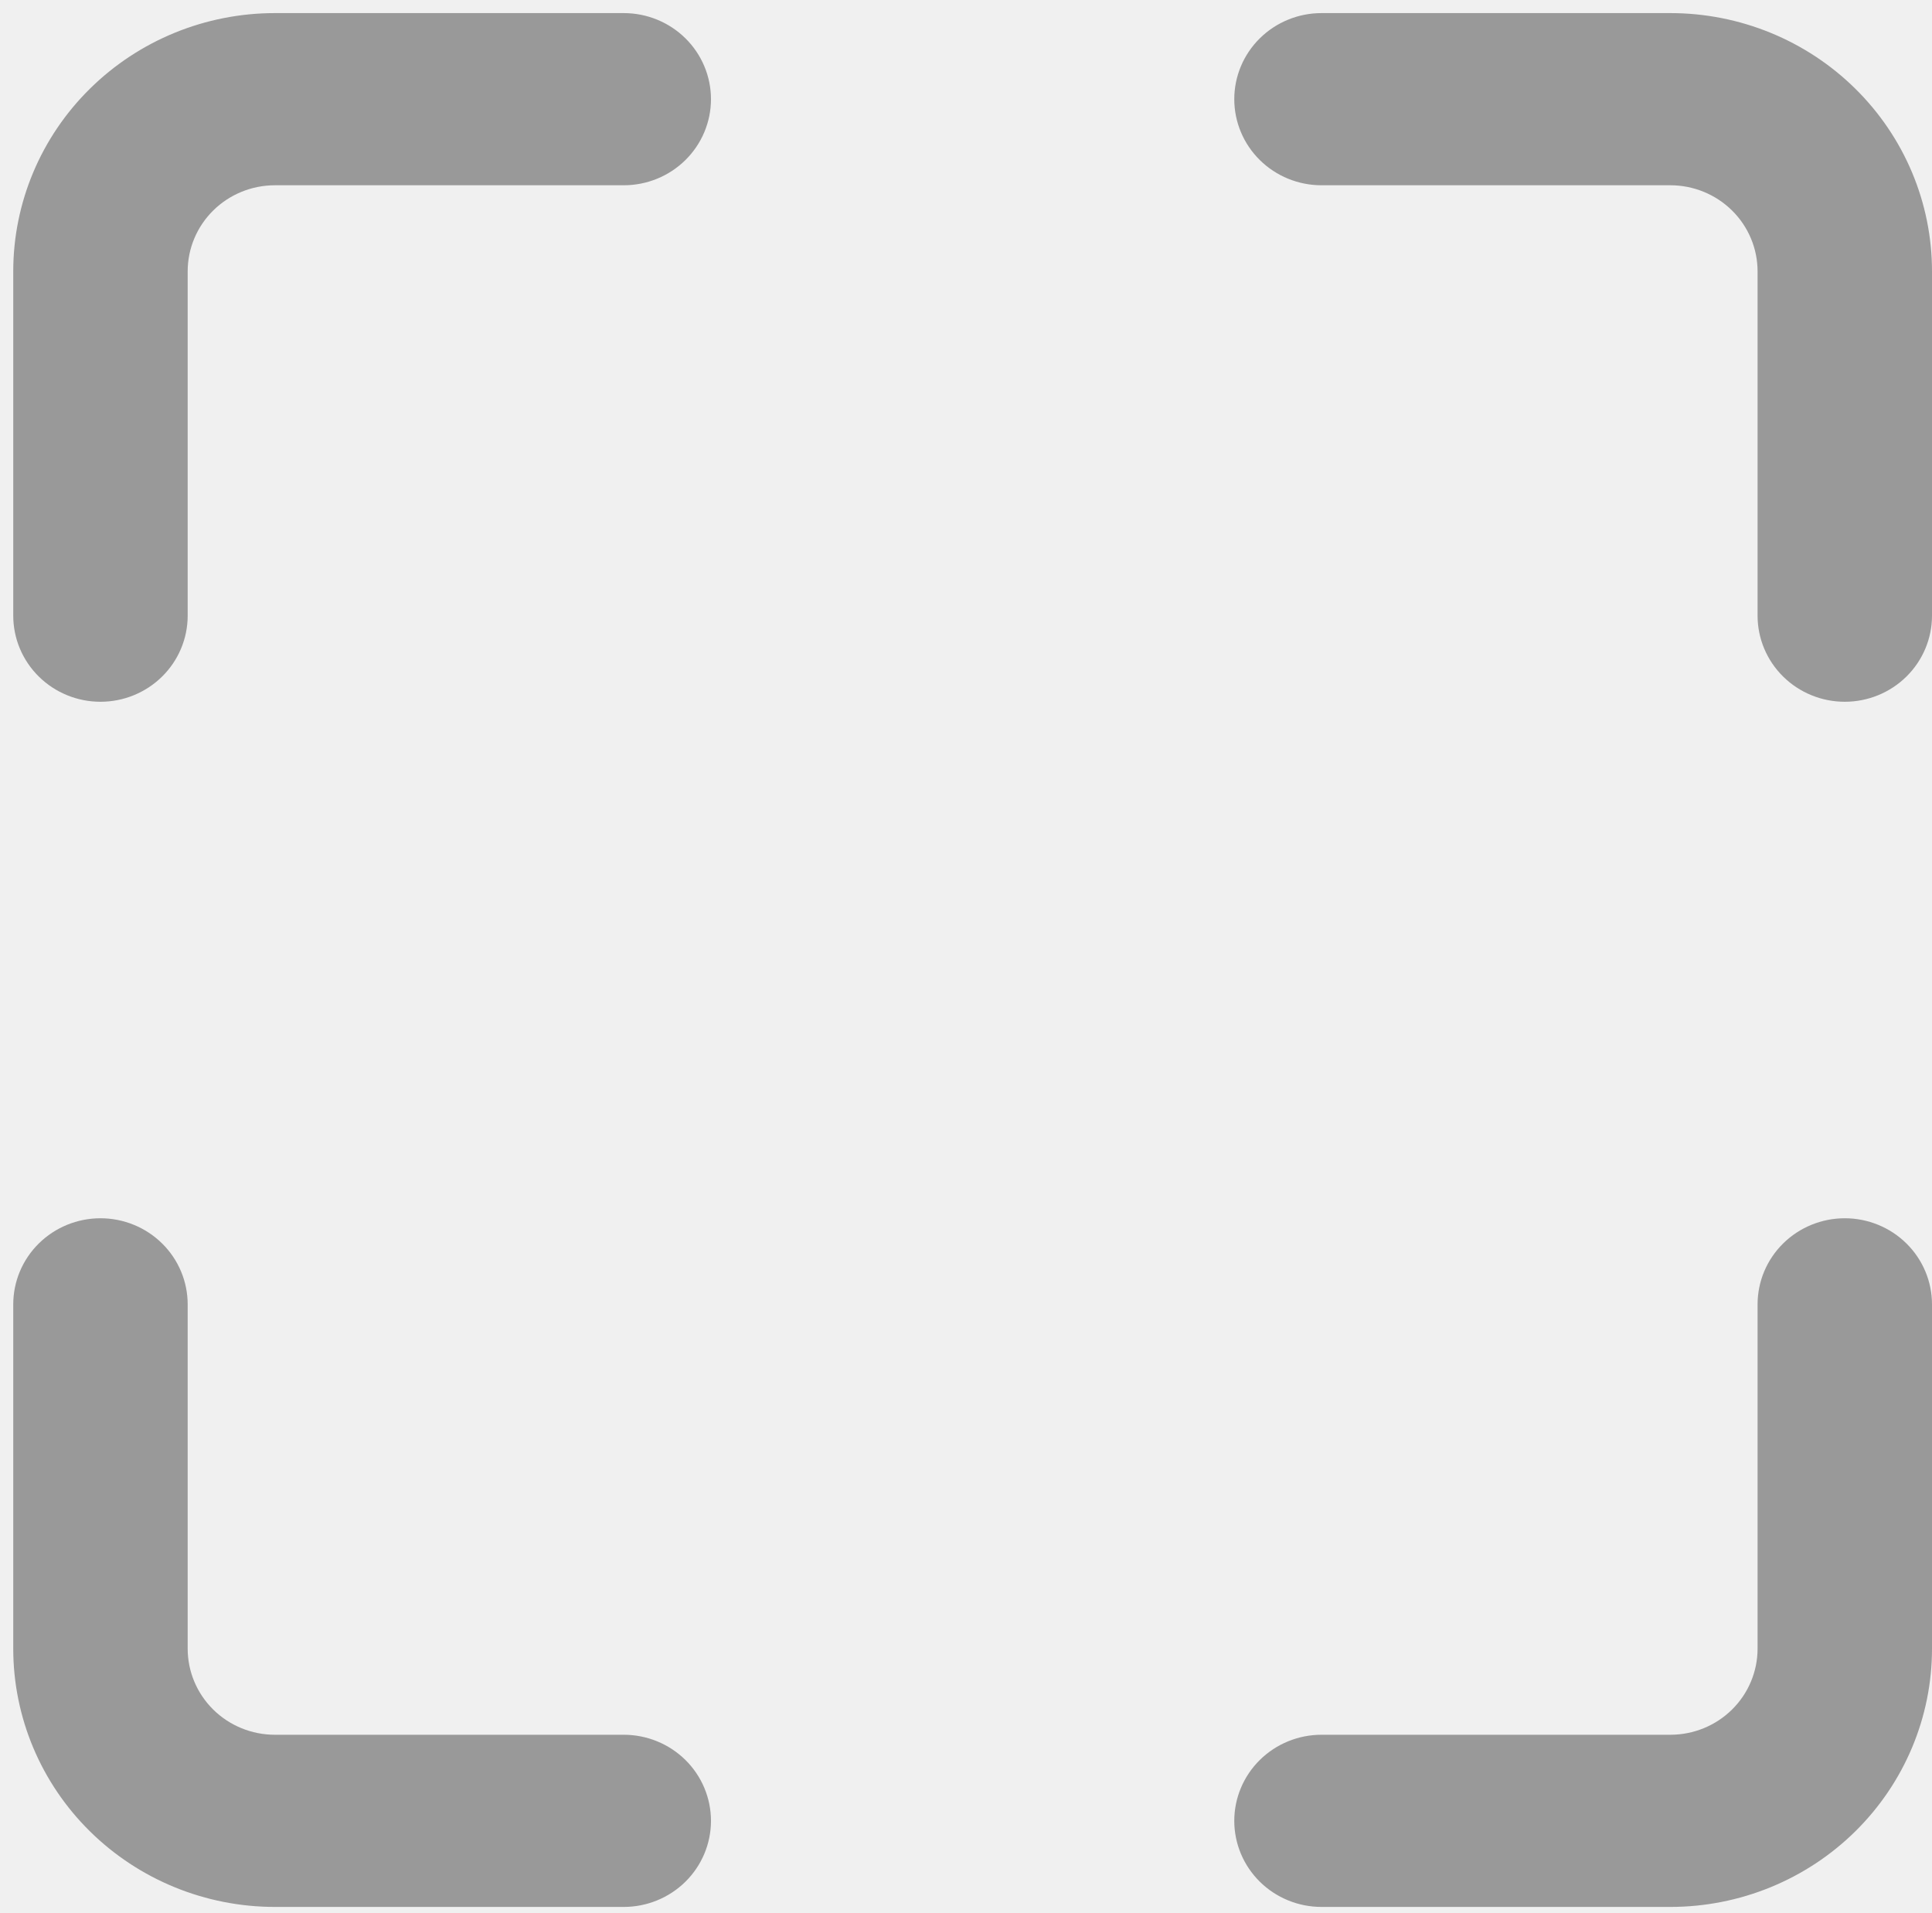
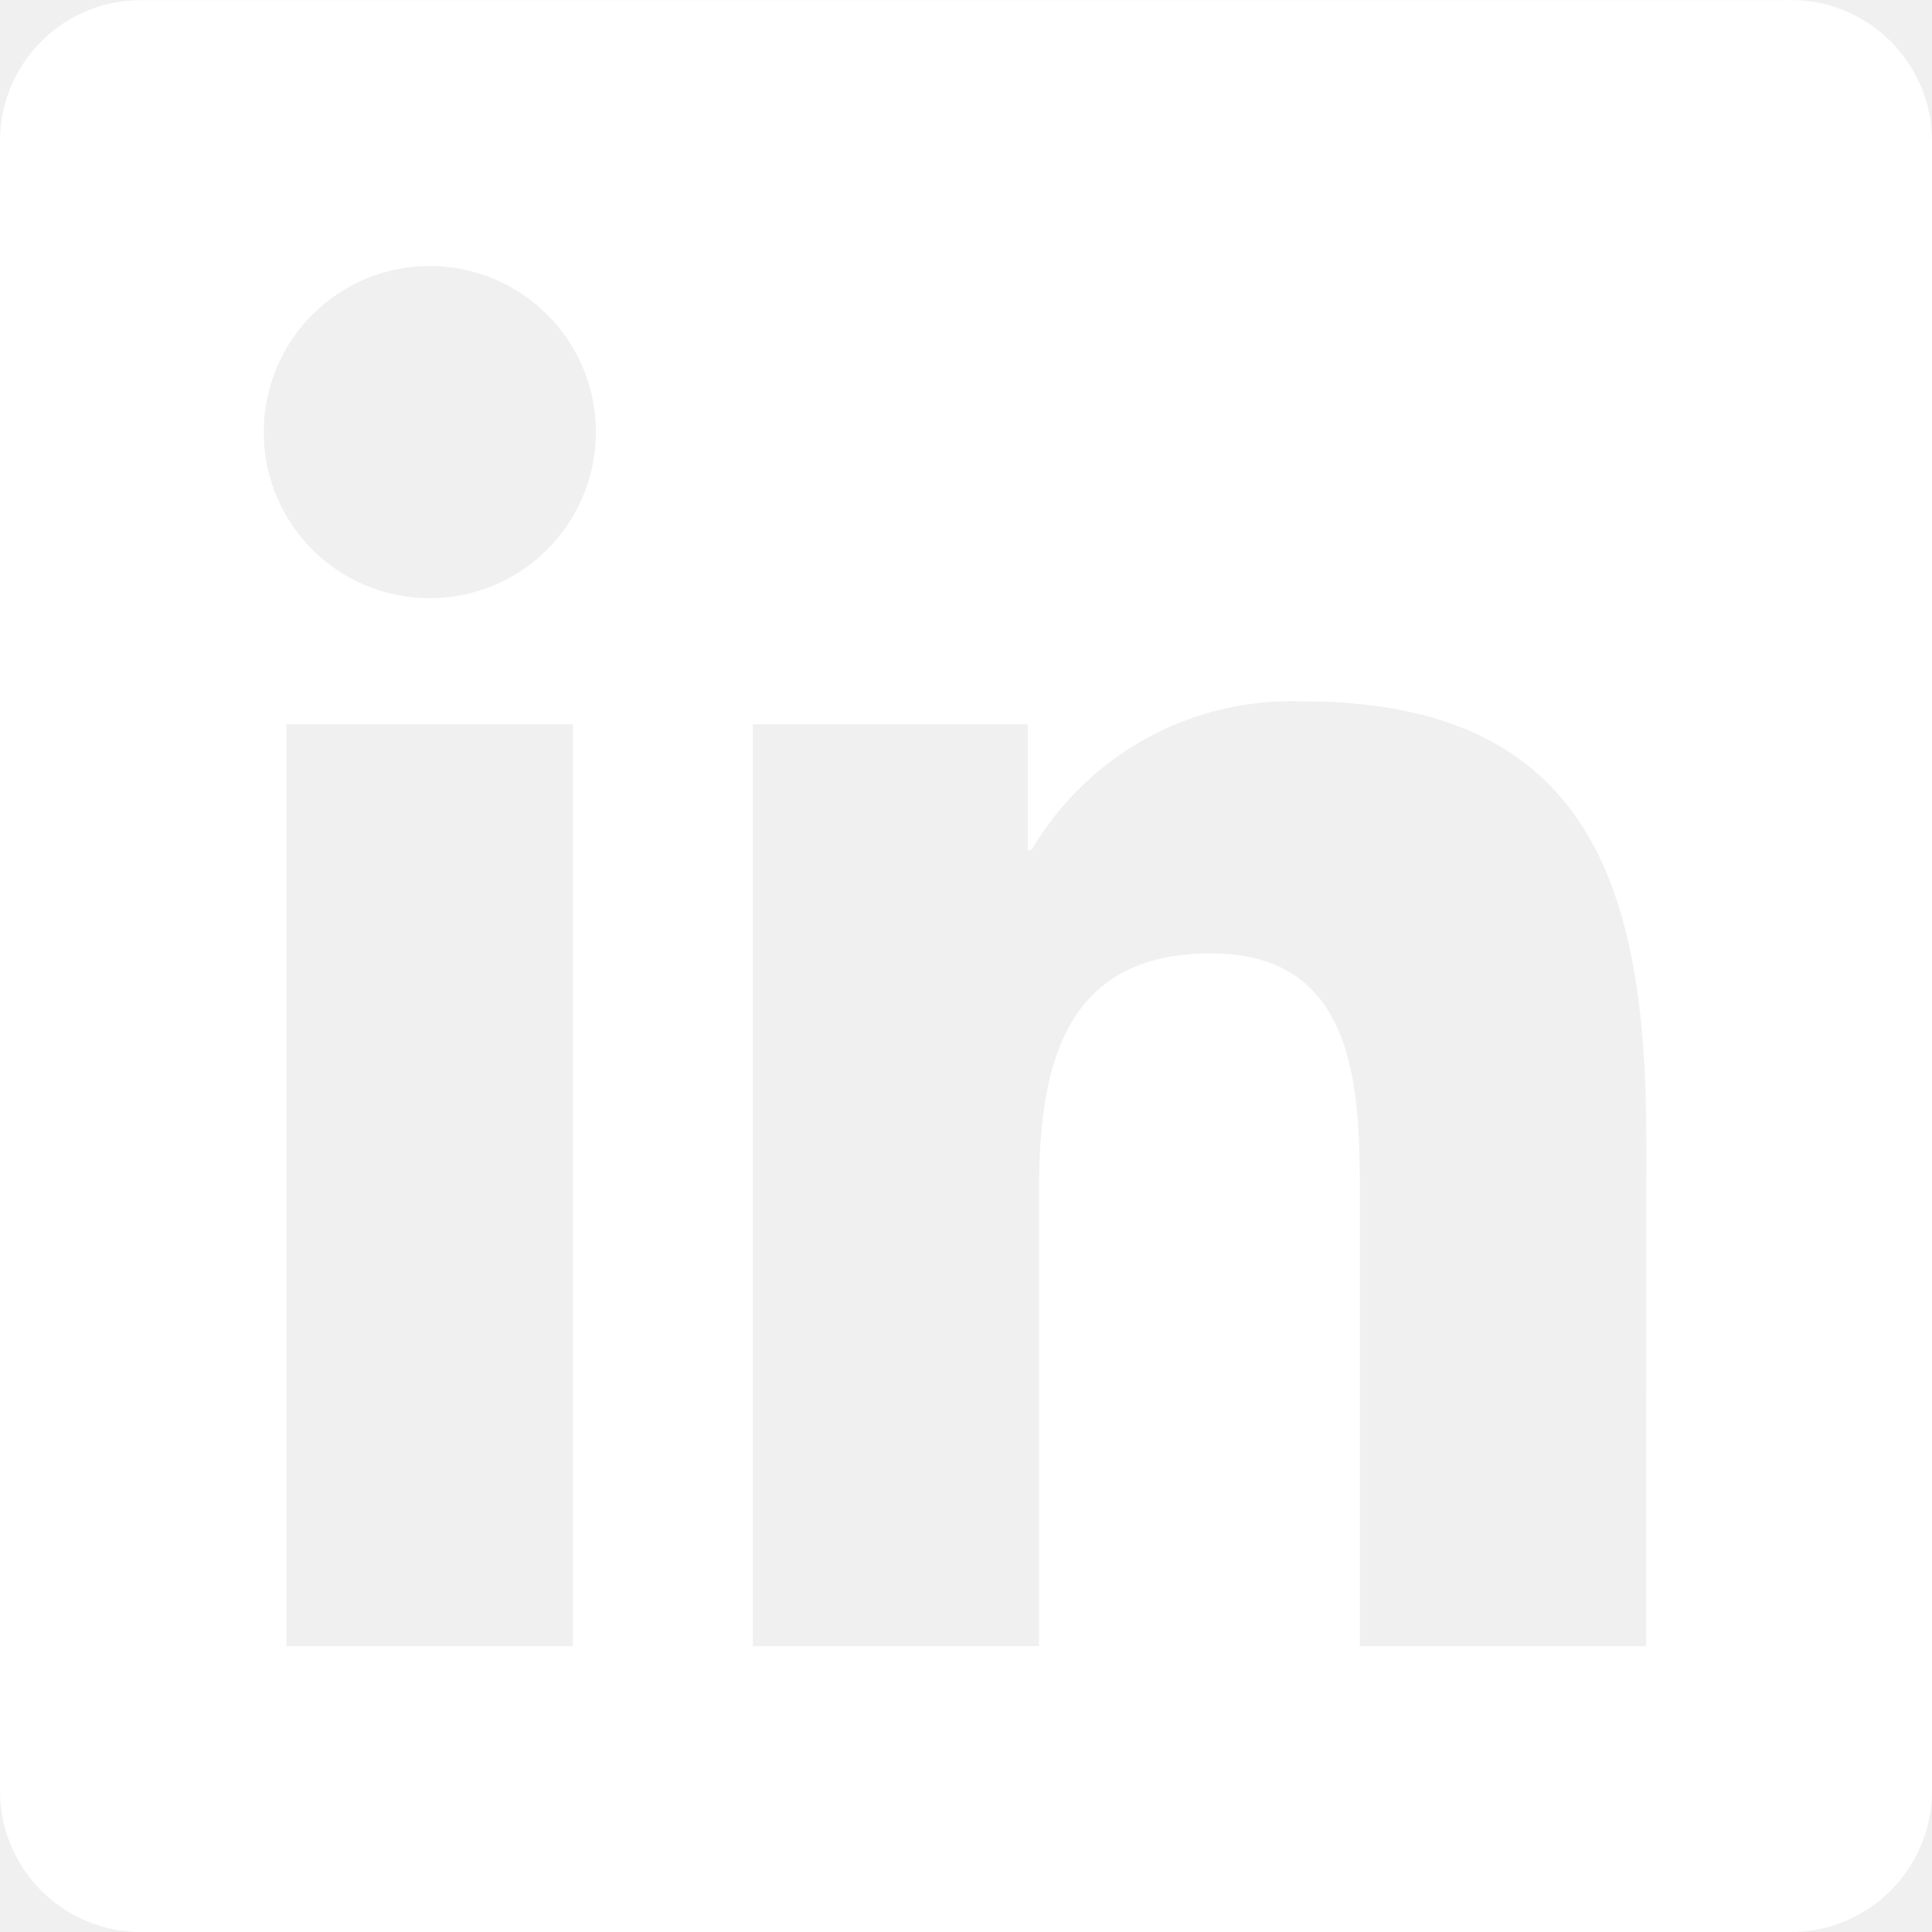
- <svg xmlns="http://www.w3.org/2000/svg" width="99" height="98" viewBox="0 0 99 98" fill="none">
-   <path d="M31.963 88.878H14.086C12.901 88.878 11.764 88.414 10.926 87.587C10.088 86.76 9.617 85.638 9.617 84.468V66.827C9.617 65.657 9.146 64.535 8.308 63.708C7.47 62.881 6.333 62.416 5.148 62.416C3.963 62.416 2.826 62.881 1.988 63.708C1.15 64.535 0.679 65.657 0.679 66.827V84.468C0.679 87.977 2.091 91.343 4.606 93.824C7.12 96.305 10.53 97.699 14.086 97.699H31.963C33.148 97.699 34.285 97.234 35.123 96.407C35.961 95.58 36.432 94.459 36.432 93.289C36.432 92.119 35.961 90.997 35.123 90.17C34.285 89.343 33.148 88.878 31.963 88.878ZM94.531 62.416C93.346 62.416 92.209 62.881 91.371 63.708C90.533 64.535 90.062 65.657 90.062 66.827V84.468C90.062 85.638 89.591 86.76 88.753 87.587C87.915 88.414 86.778 88.878 85.593 88.878H67.716C66.531 88.878 65.394 89.343 64.556 90.17C63.718 90.997 63.247 92.119 63.247 93.289C63.247 94.459 63.718 95.58 64.556 96.407C65.394 97.234 66.531 97.699 67.716 97.699H85.593C89.149 97.699 92.559 96.305 95.073 93.824C97.588 91.343 99 87.977 99 84.468V66.827C99 65.657 98.529 64.535 97.691 63.708C96.853 62.881 95.716 62.416 94.531 62.416ZM85.593 0.671H67.716C66.531 0.671 65.394 1.136 64.556 1.963C63.718 2.79 63.247 3.912 63.247 5.082C63.247 6.251 63.718 7.373 64.556 8.2C65.394 9.027 66.531 9.492 67.716 9.492H85.593C86.778 9.492 87.915 9.957 88.753 10.784C89.591 11.611 90.062 12.733 90.062 13.902V31.544C90.062 32.714 90.533 33.835 91.371 34.662C92.209 35.489 93.346 35.954 94.531 35.954C95.716 35.954 96.853 35.489 97.691 34.662C98.529 33.835 99 32.714 99 31.544V13.902C99 10.393 97.588 7.028 95.073 4.547C92.559 2.065 89.149 0.671 85.593 0.671ZM5.148 35.954C6.333 35.954 7.47 35.489 8.308 34.662C9.146 33.835 9.617 32.714 9.617 31.544V13.902C9.617 12.733 10.088 11.611 10.926 10.784C11.764 9.957 12.901 9.492 14.086 9.492H31.963C33.148 9.492 34.285 9.027 35.123 8.2C35.961 7.373 36.432 6.251 36.432 5.082C36.432 3.912 35.961 2.79 35.123 1.963C34.285 1.136 33.148 0.671 31.963 0.671H14.086C10.53 0.671 7.12 2.065 4.606 4.547C2.091 7.028 0.679 10.393 0.679 13.902V31.544C0.679 32.714 1.15 33.835 1.988 34.662C2.826 35.489 3.963 35.954 5.148 35.954Z" fill="#999999" />
+ <svg xmlns="http://www.w3.org/2000/svg" width="16" height="16" viewBox="0 0 16 16" fill="none">
+   <path d="M13.633 13.633H11.262V9.92C11.262 9.035 11.246 7.895 10.029 7.895C8.794 7.895 8.605 8.86 8.605 9.856V13.633H6.235V5.998H8.511V7.041H8.542C8.77 6.652 9.099 6.332 9.495 6.114C9.89 5.897 10.337 5.791 10.788 5.808C13.191 5.808 13.634 7.389 13.634 9.445L13.633 13.633V13.633ZM3.56 4.954C2.8 4.955 2.184 4.339 2.184 3.579C2.184 2.819 2.799 2.203 3.559 2.203C4.319 2.203 4.935 2.819 4.935 3.578C4.935 3.943 4.79 4.293 4.532 4.551C4.275 4.809 3.925 4.954 3.56 4.954V4.954ZM4.745 13.633H2.372V5.998H4.745V13.633L4.745 13.633ZM14.815 0.001H1.181C0.536 -0.006 0.008 0.51 0 1.154V14.845C0.008 15.49 0.536 16.007 1.181 16H14.815C15.461 16.008 15.991 15.491 16 14.845V1.153C15.991 0.508 15.46 -0.008 14.815 0" fill="white" />
</svg>
